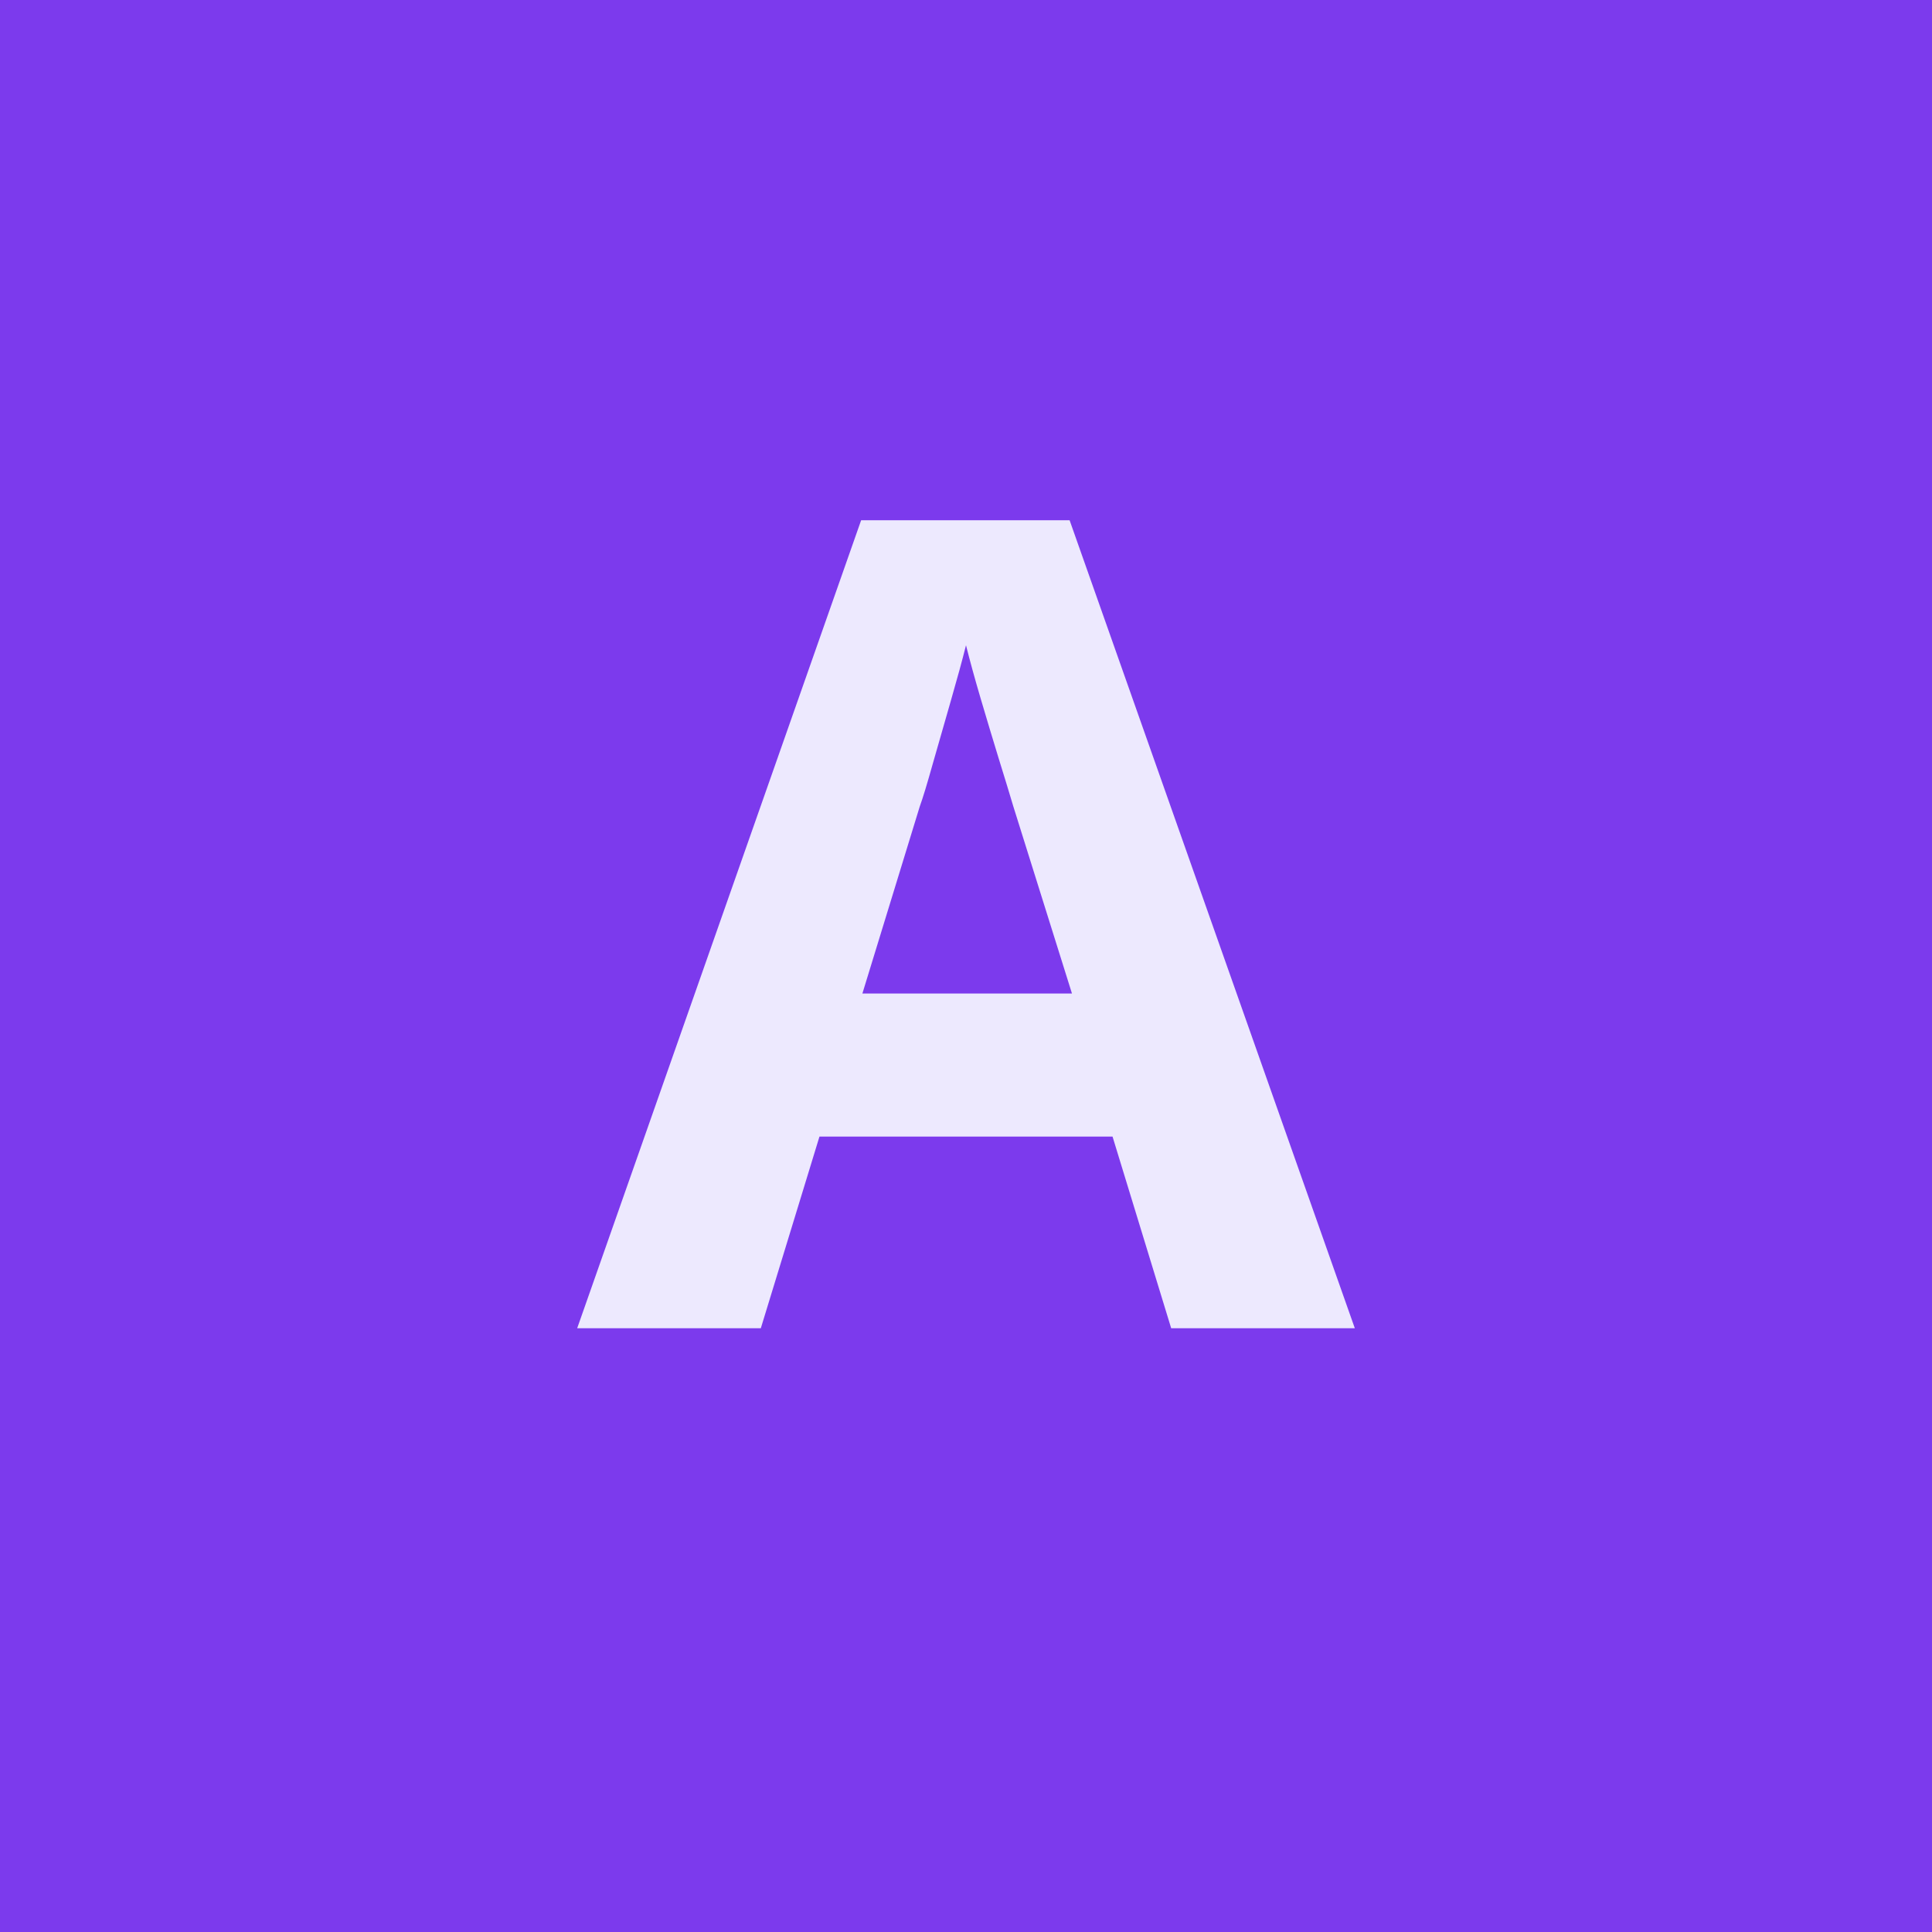
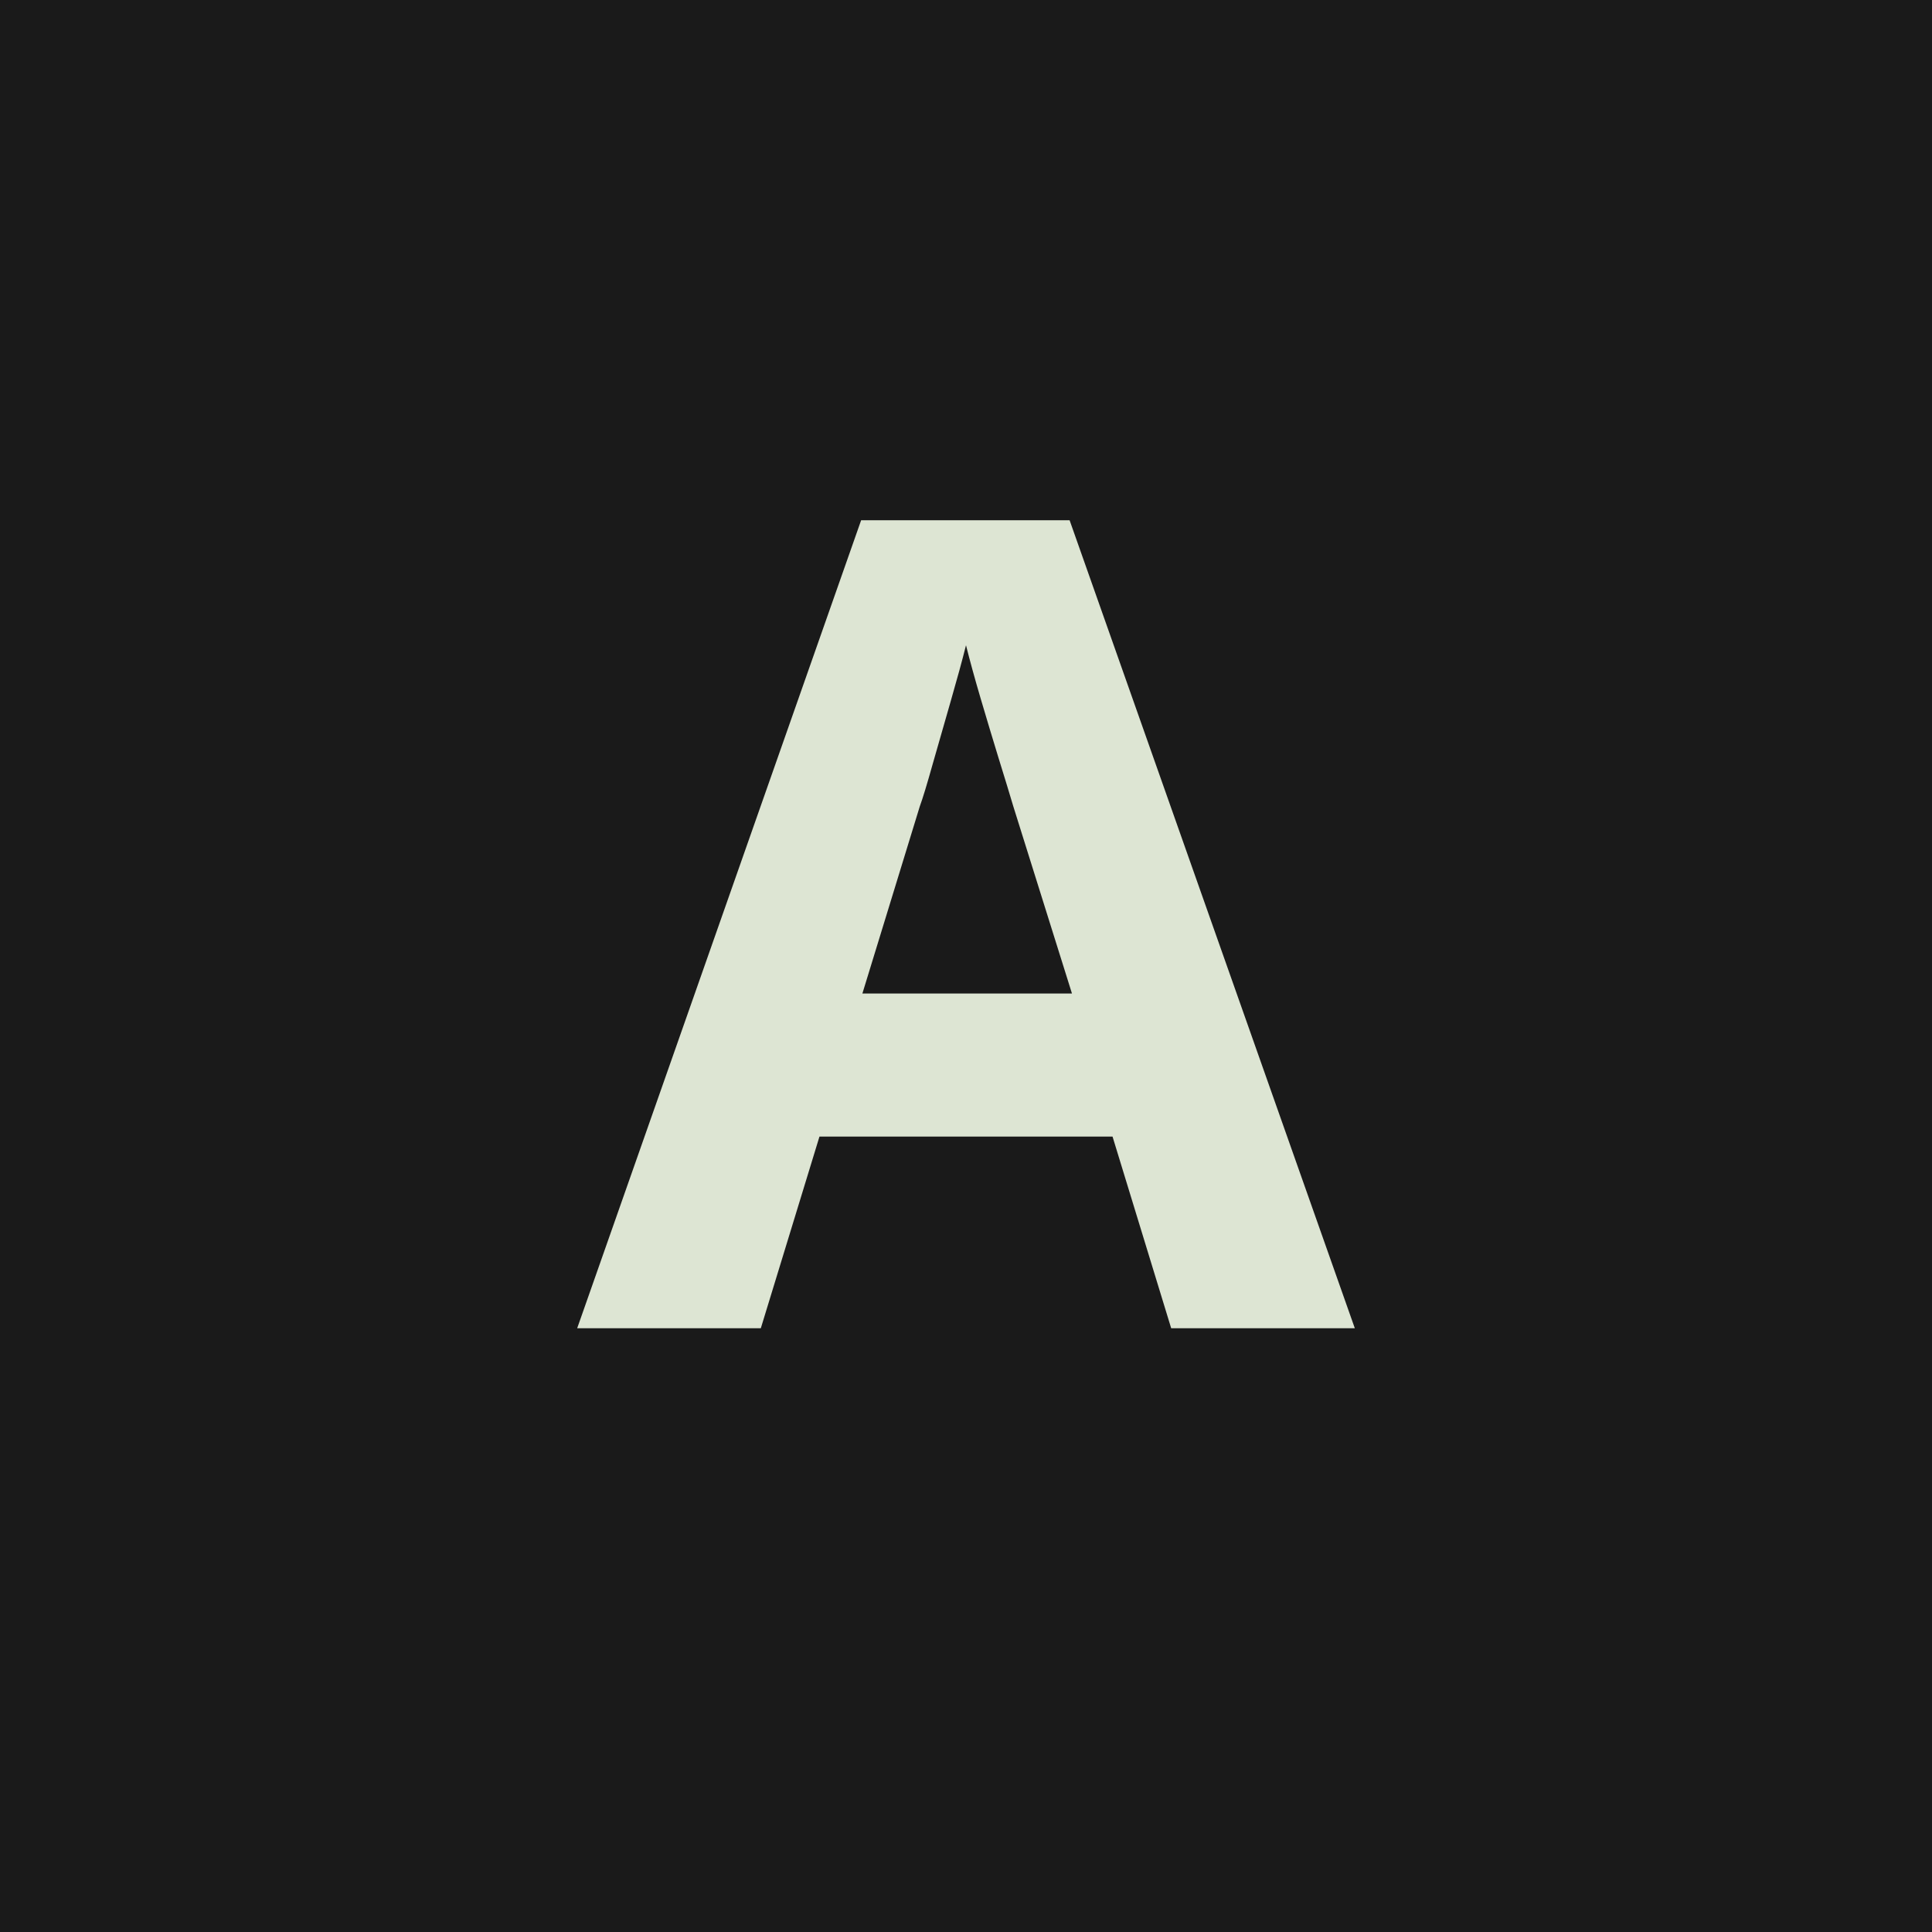
<svg xmlns="http://www.w3.org/2000/svg" width="192" height="192" viewBox="0 0 192 192" fill="none">
-   <rect width="192" height="192" fill="#7C3AED" />
-   <text x="96" y="132" text-anchor="middle" font-family="Plus Jakarta Sans, system-ui, sans-serif" font-weight="700" font-size="112" fill="#EDE9FE">A</text>
+   <rect width="192" height="192" fill="#1A1A1A" />
+   <text x="96" y="132" text-anchor="middle" font-family="Plus Jakarta Sans, system-ui, sans-serif" font-weight="700" font-size="112" fill="#DDE5D3">A</text>
</svg>
